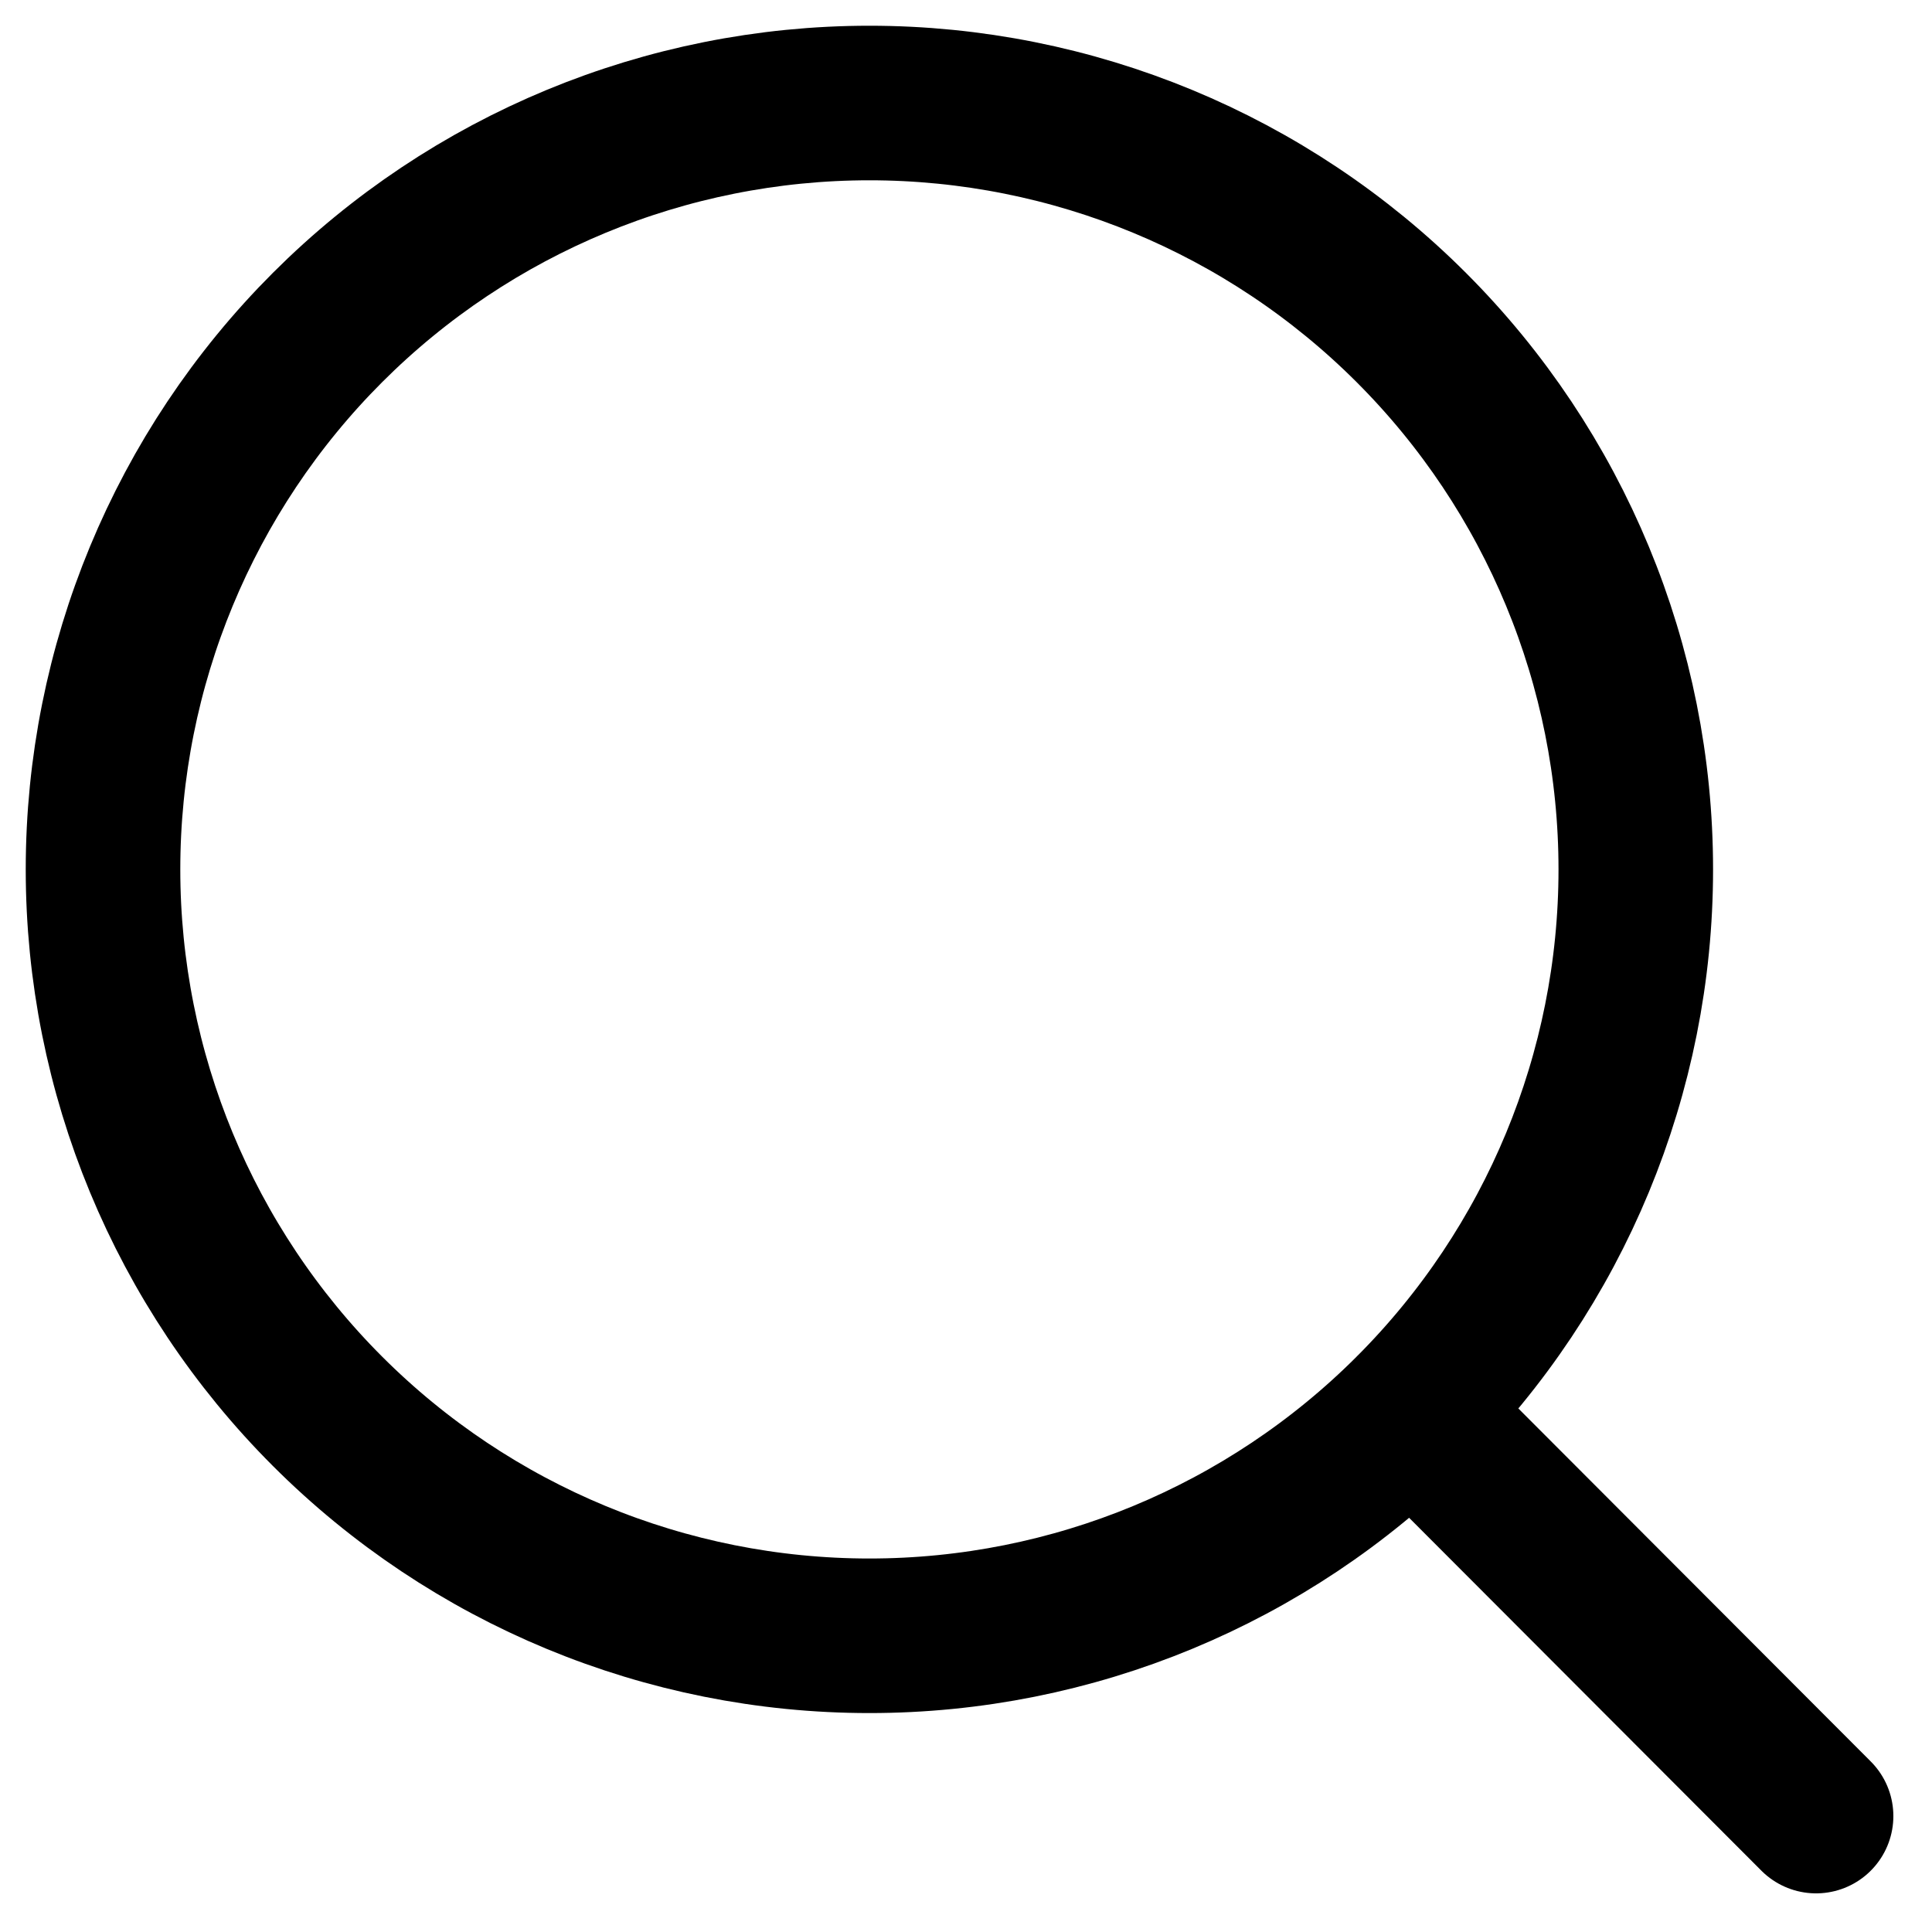
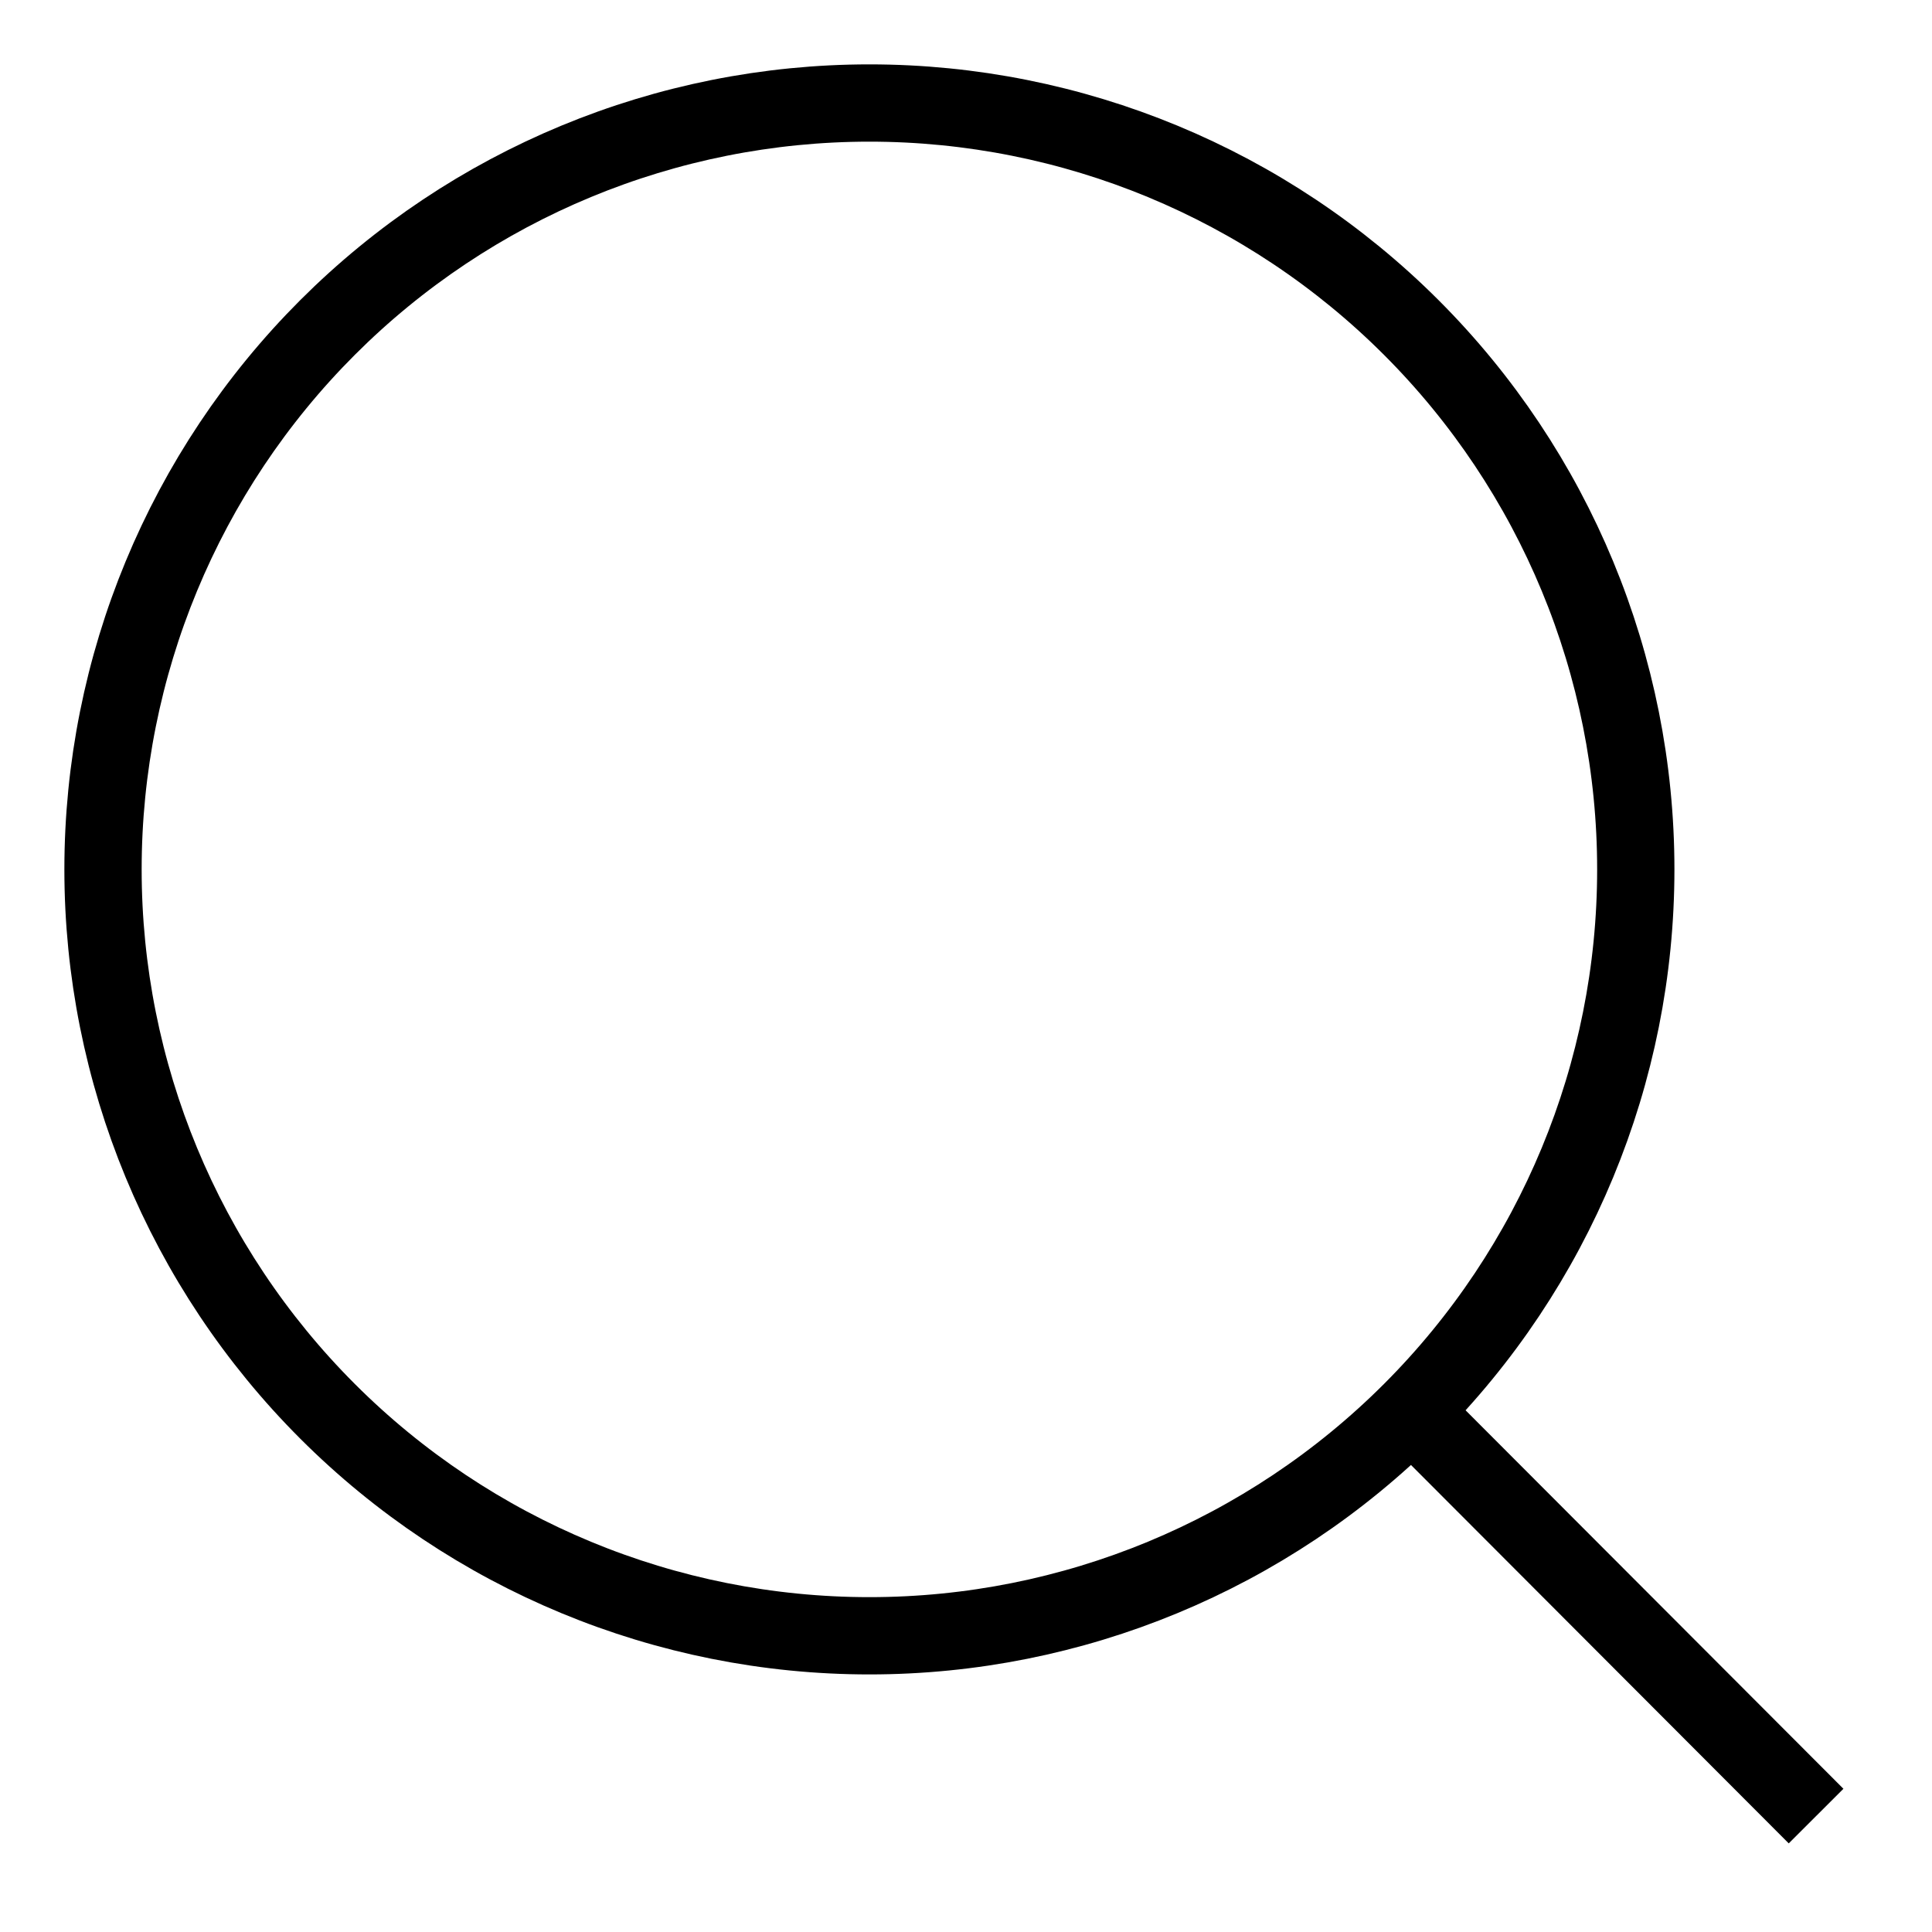
<svg xmlns="http://www.w3.org/2000/svg" width="25" height="25" viewBox="0 0 25 25" fill="none">
-   <path d="M23.5 23.5L18.266 18.257M21.167 11.25C21.167 13.88 20.122 16.402 18.262 18.262C16.402 20.122 13.88 21.167 11.25 21.167C8.62 21.167 6.098 20.122 4.238 18.262C2.378 16.402 1.333 13.88 1.333 11.25C1.333 8.62 2.378 6.098 4.238 4.238C6.098 2.378 8.62 1.333 11.25 1.333C13.88 1.333 16.402 2.378 18.262 4.238C20.122 6.098 21.167 8.62 21.167 11.25V11.25Z" stroke="black" stroke-width="2" stroke-linecap="round" />
+   <path d="M23.5 23.5L18.266 18.257M21.167 11.25C21.167 13.88 20.122 16.402 18.262 18.262C16.402 20.122 13.88 21.167 11.25 21.167C8.62 21.167 6.098 20.122 4.238 18.262C2.378 16.402 1.333 13.88 1.333 11.25C1.333 8.62 2.378 6.098 4.238 4.238C6.098 2.378 8.62 1.333 11.25 1.333C13.88 1.333 16.402 2.378 18.262 4.238C20.122 6.098 21.167 8.62 21.167 11.25V11.25Z" stroke="black" strokeWidth="2" strokeLinecap="round" />
</svg>
